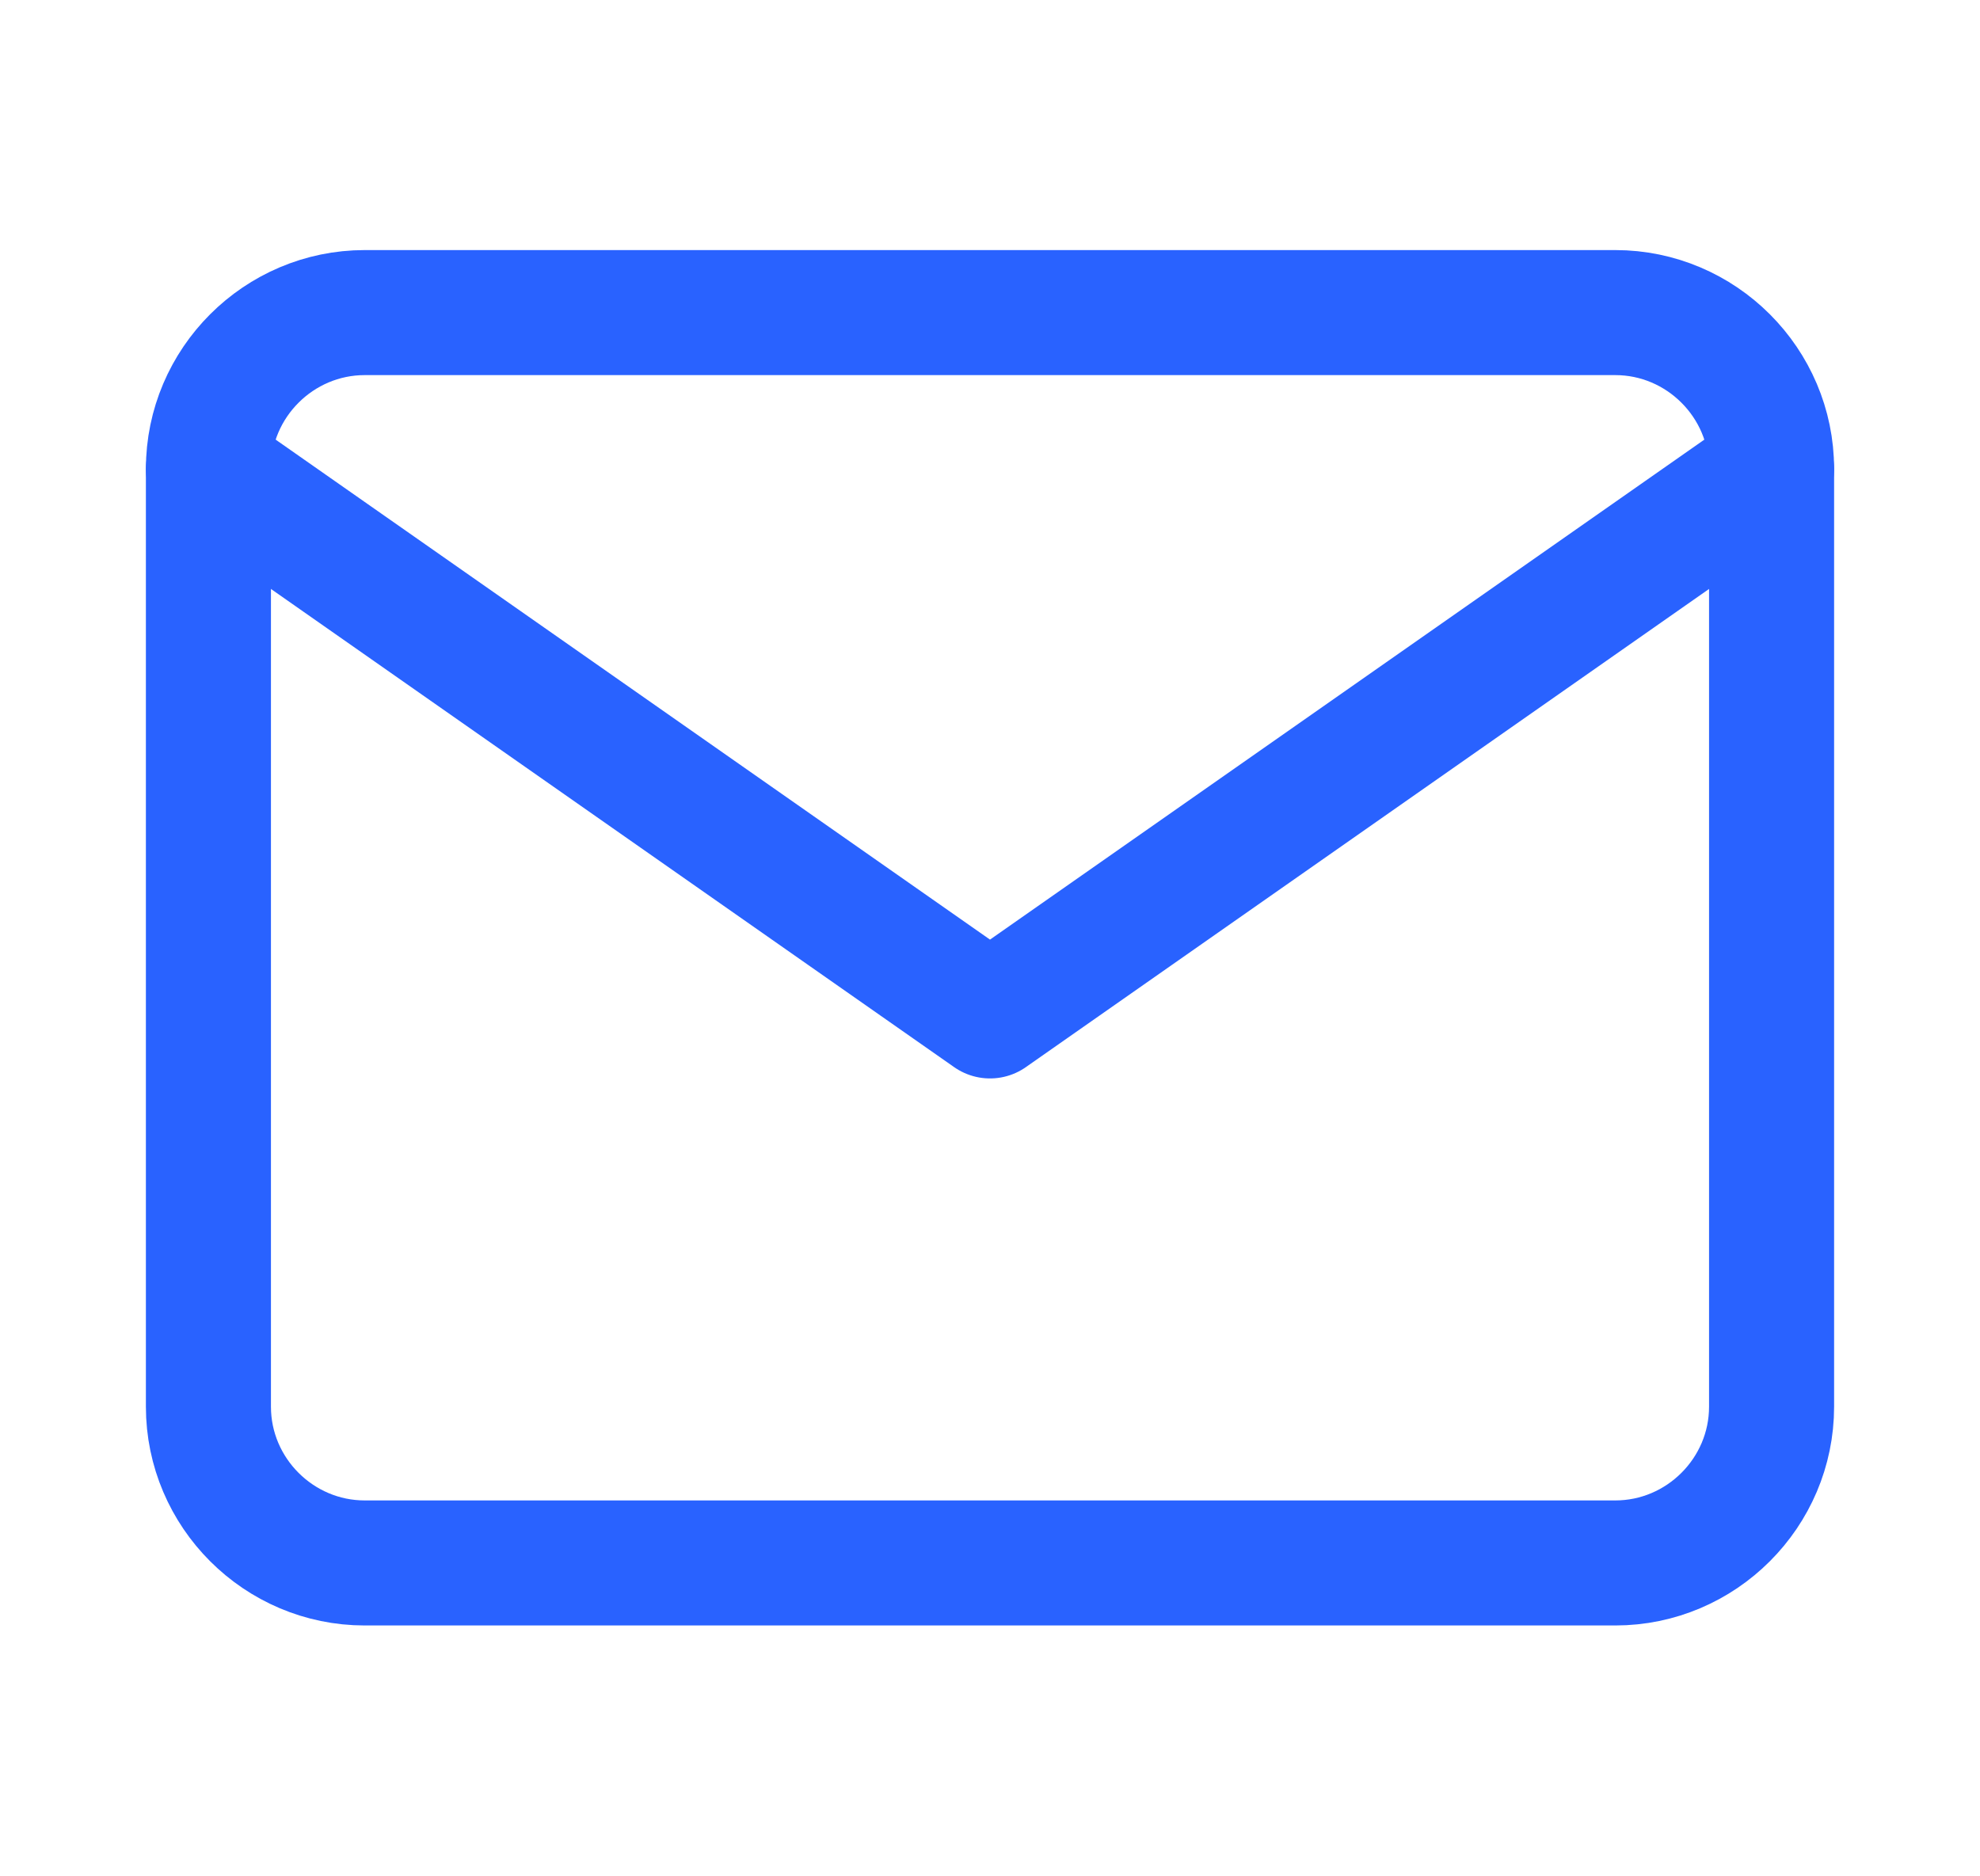
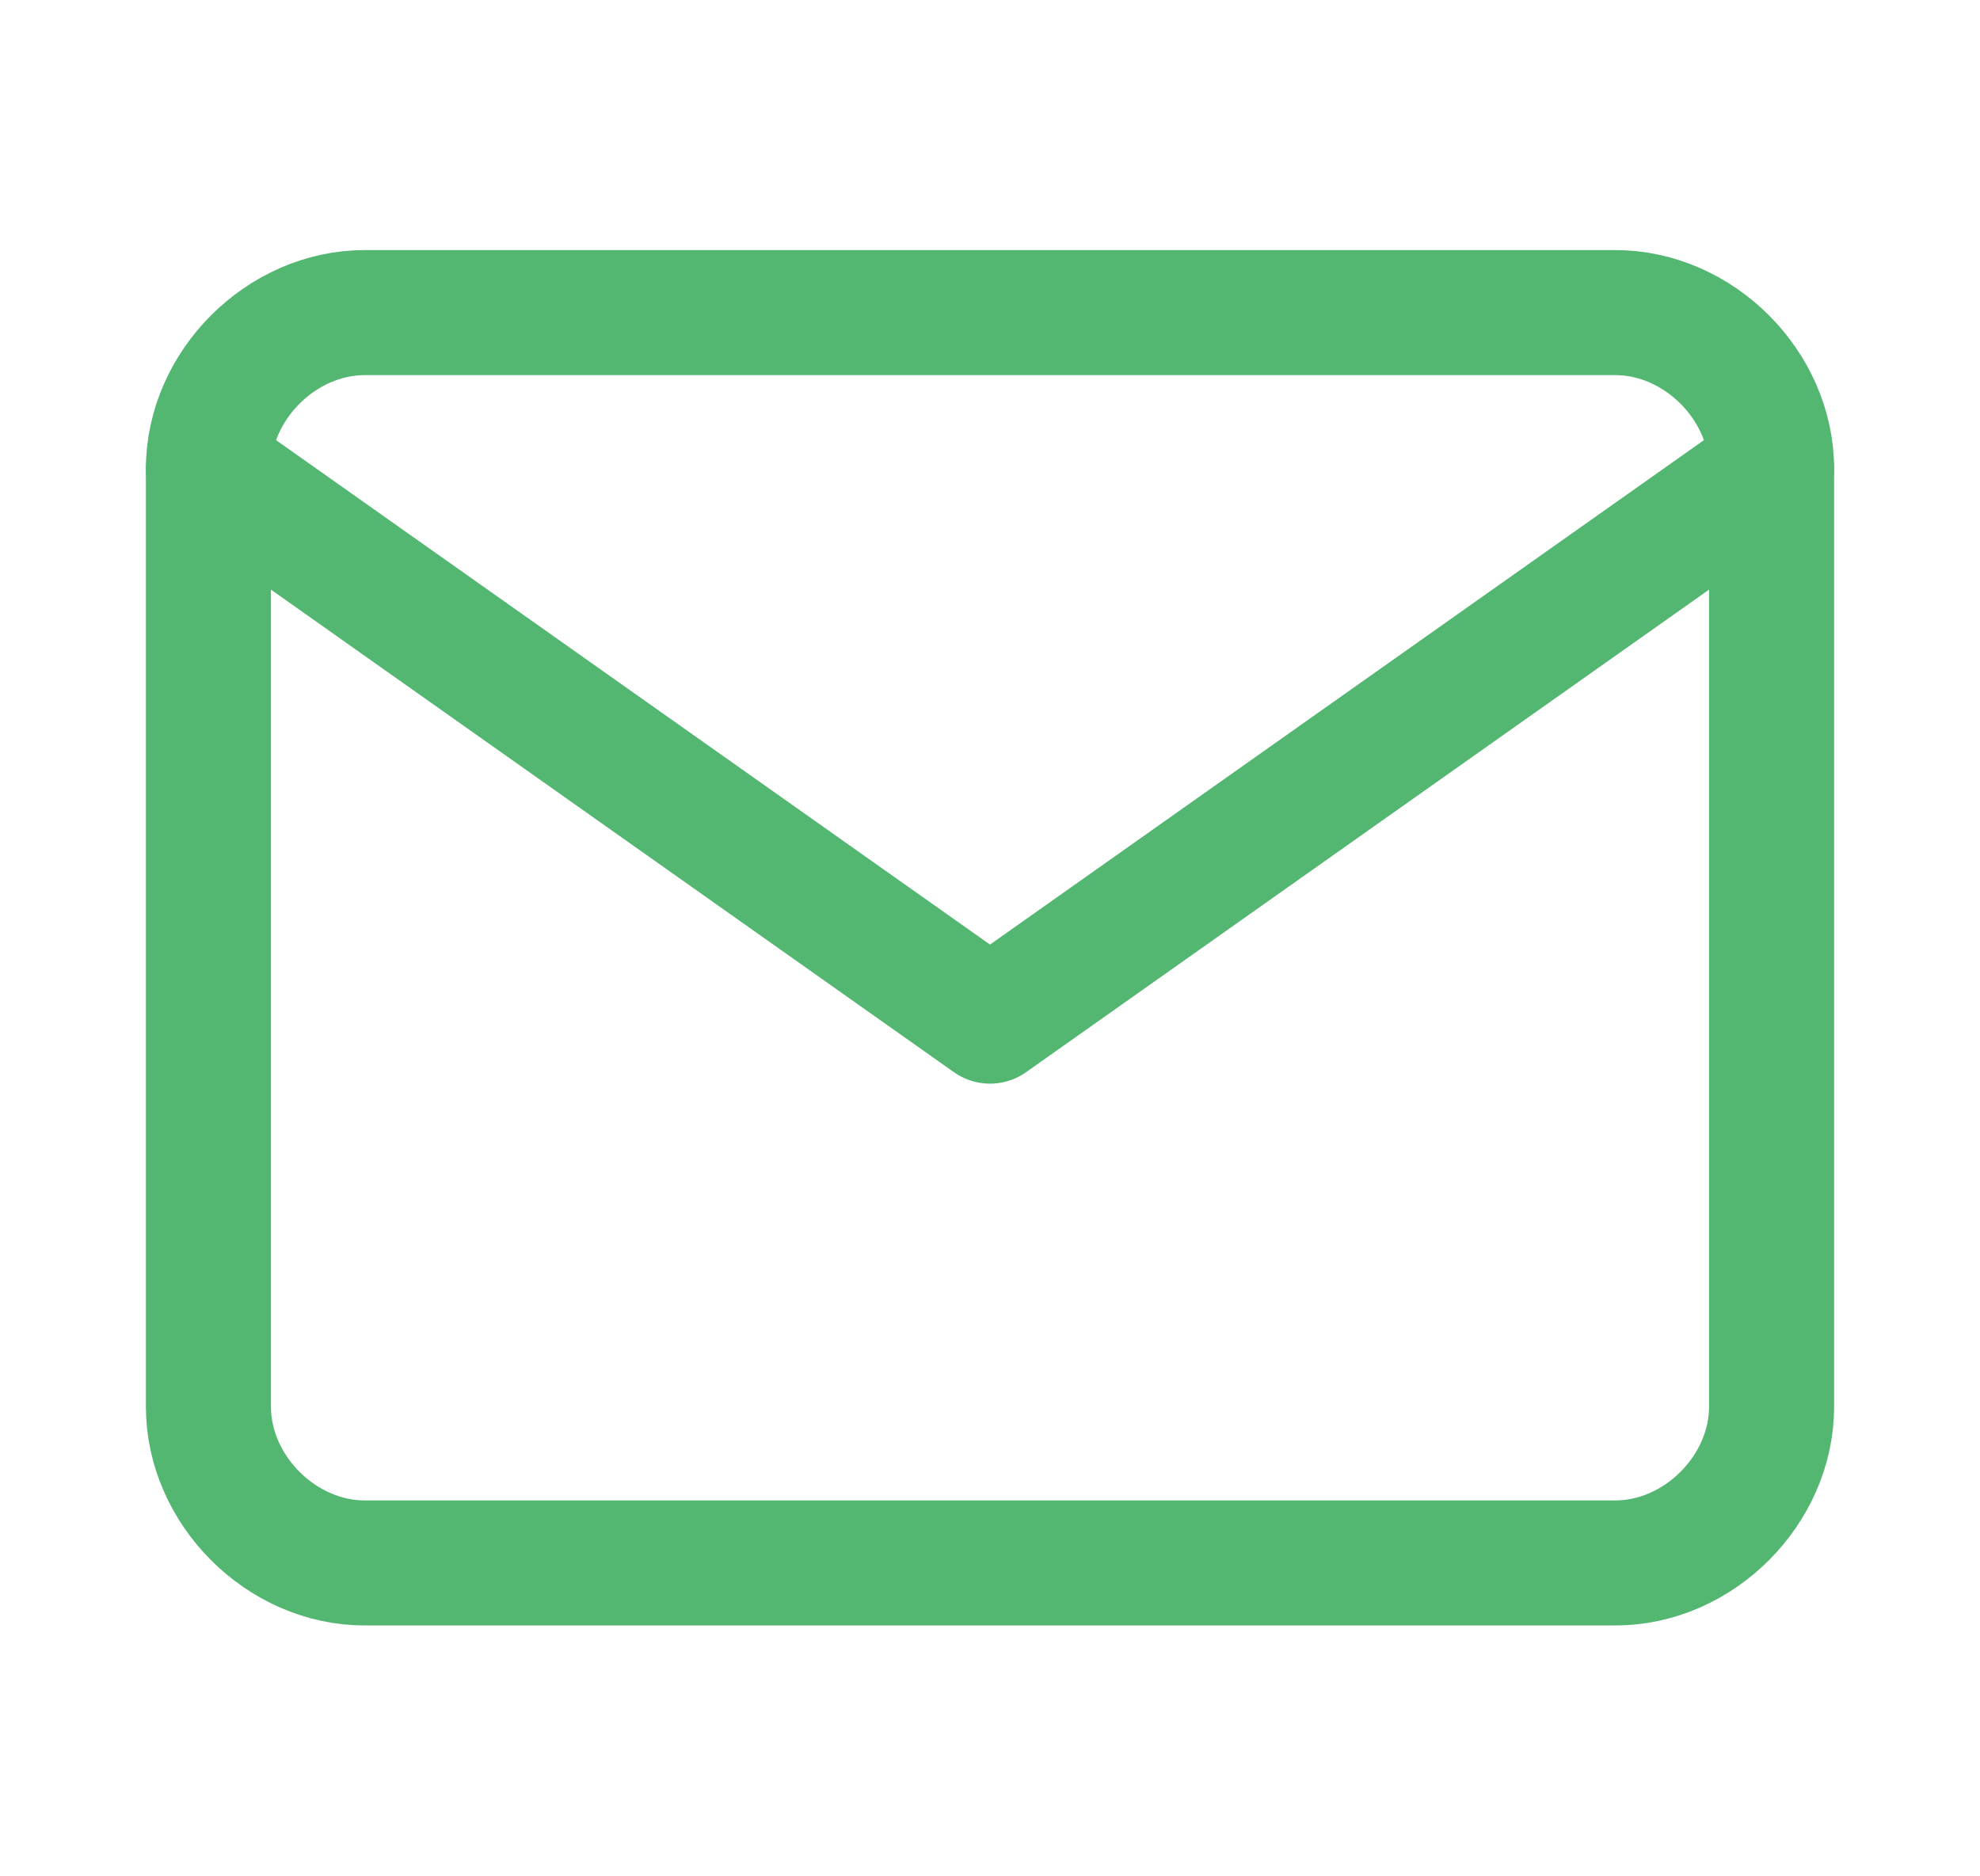
- <svg xmlns="http://www.w3.org/2000/svg" width="19" height="18" viewBox="0 0 19 18" fill="none">
-   <path d="M3.5 3H15.5C16.325 3 17 3.675 17 4.5V13.5C17 14.325 16.325 15 15.5 15H3.5C2.675 15 2 14.325 2 13.5V4.5C2 3.675 2.675 3 3.5 3Z" stroke="#2962FF" stroke-width="1.2" stroke-linecap="round" stroke-linejoin="round" />
-   <path d="M17 4.5L9.5 9.75L2 4.5" stroke="#2962FF" stroke-width="1.2" stroke-linecap="round" stroke-linejoin="round" />
+ <svg xmlns="http://www.w3.org/2000/svg" version="1.1" id="Layer_1" x="0px" y="0px" viewBox="0 0 19 18" style="enable-background:new 0 0 19 18;" xml:space="preserve">
+   <style type="text/css">
+ 	.st0{fill:none;stroke:#53B772;stroke-width:1.2;stroke-linecap:round;stroke-linejoin:round;}
+ </style>
+   <path class="st0" d="M3.5,3h12C16.3,3,17,3.7,17,4.5v9c0,0.8-0.7,1.5-1.5,1.5h-12C2.7,15,2,14.3,2,13.5v-9C2,3.7,2.7,3,3.5,3z" />
+   <path class="st0" d="M17,4.5L9.5,9.8L2,4.5" />
</svg>
